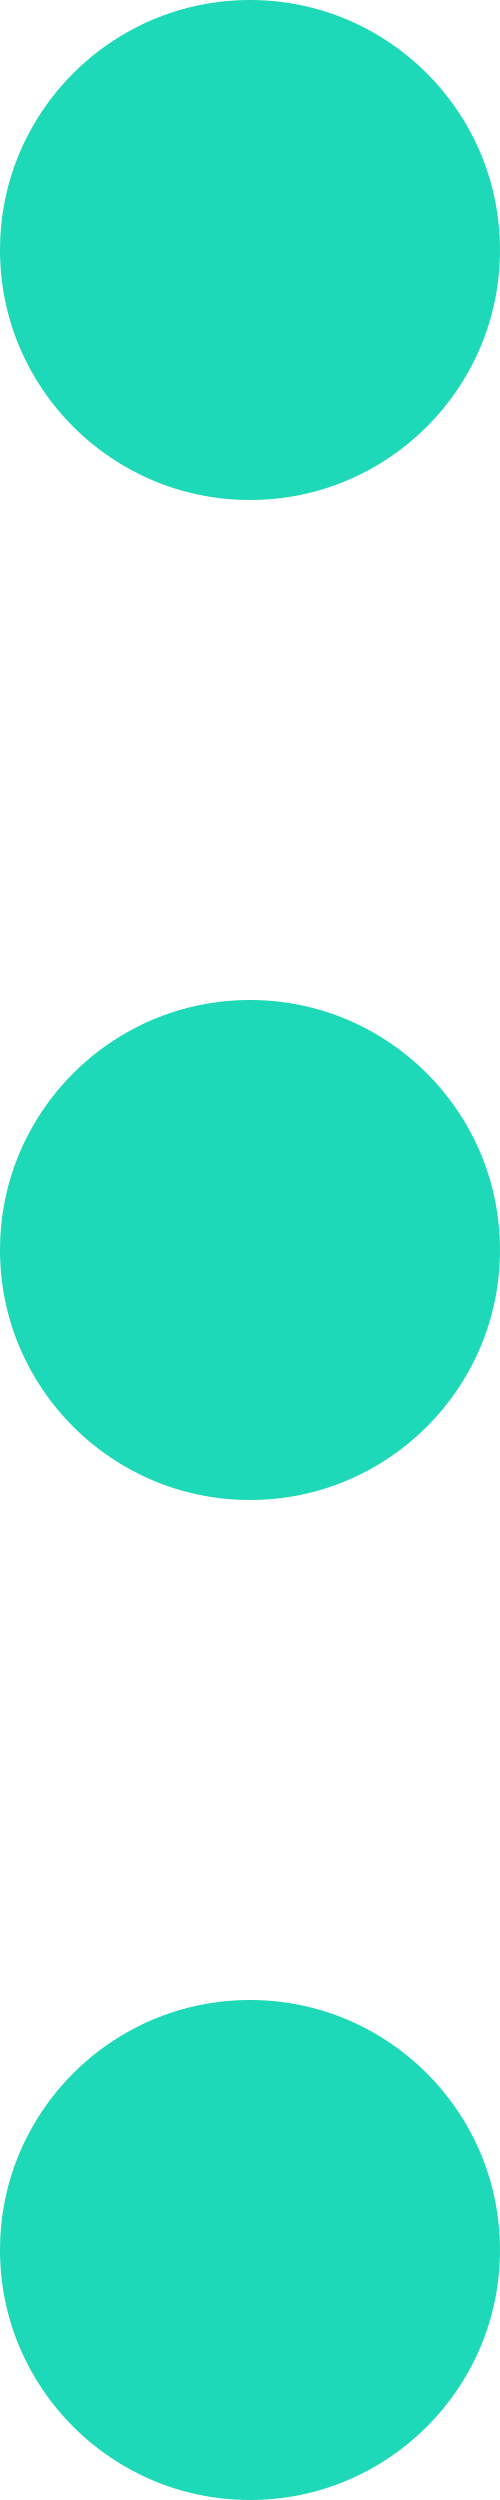
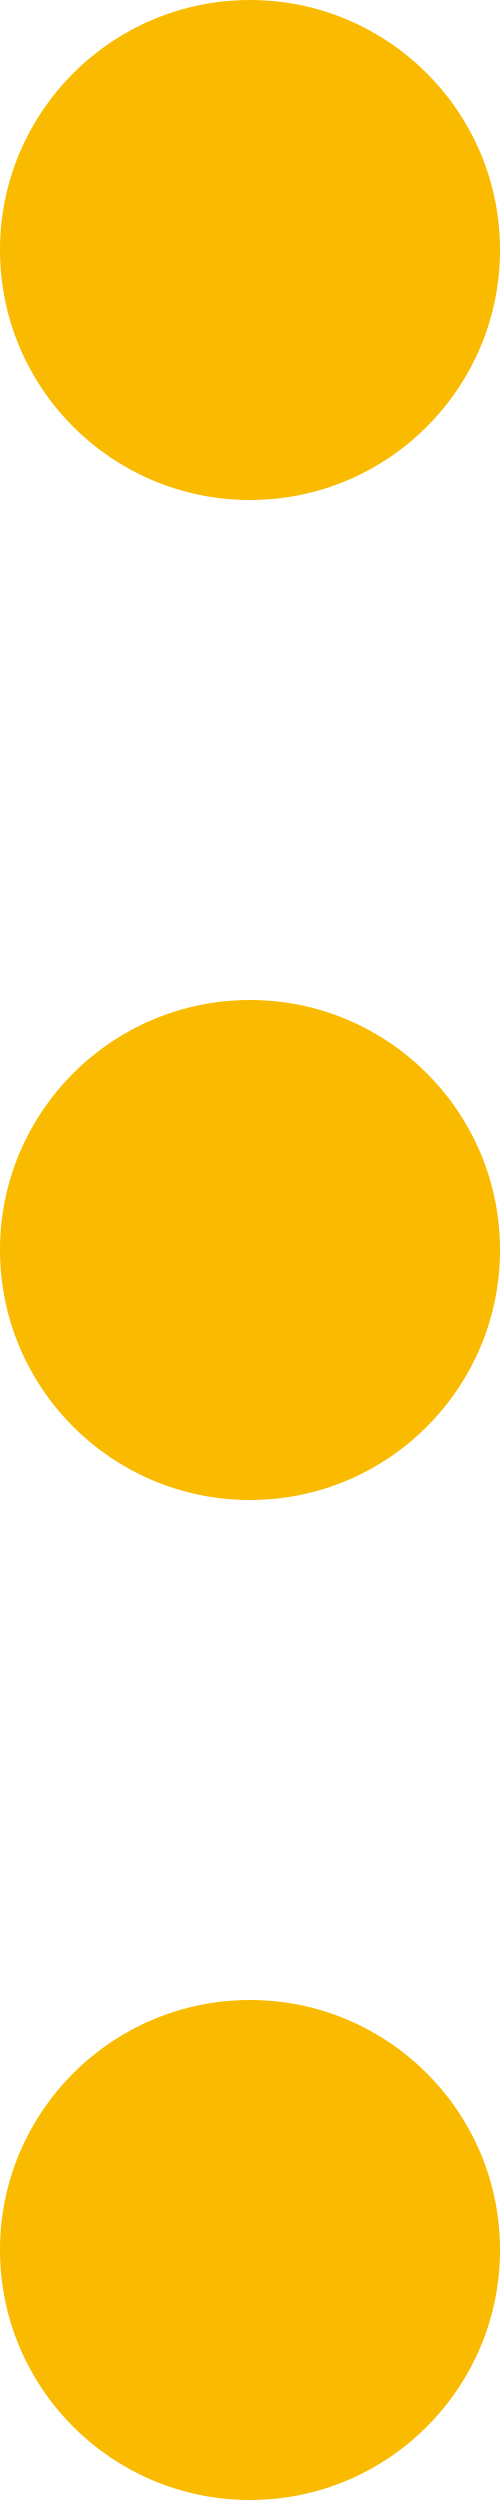
<svg xmlns="http://www.w3.org/2000/svg" width="4" height="20" fill="none">
-   <circle cx="2" cy="2" r="2" fill="#1DD9B7" />
-   <circle cx="2" cy="10" r="2" fill="#1DD9B7" />
-   <circle cx="2" cy="18" r="2" fill="#1DD9B7" />
+   <circle cx="2" cy="2" r="2" fill="#F9BA00" />
+   <circle cx="2" cy="10" r="2" fill="#F9BA00" />
+   <circle cx="2" cy="18" r="2" fill="#F9BA00" />
</svg>
